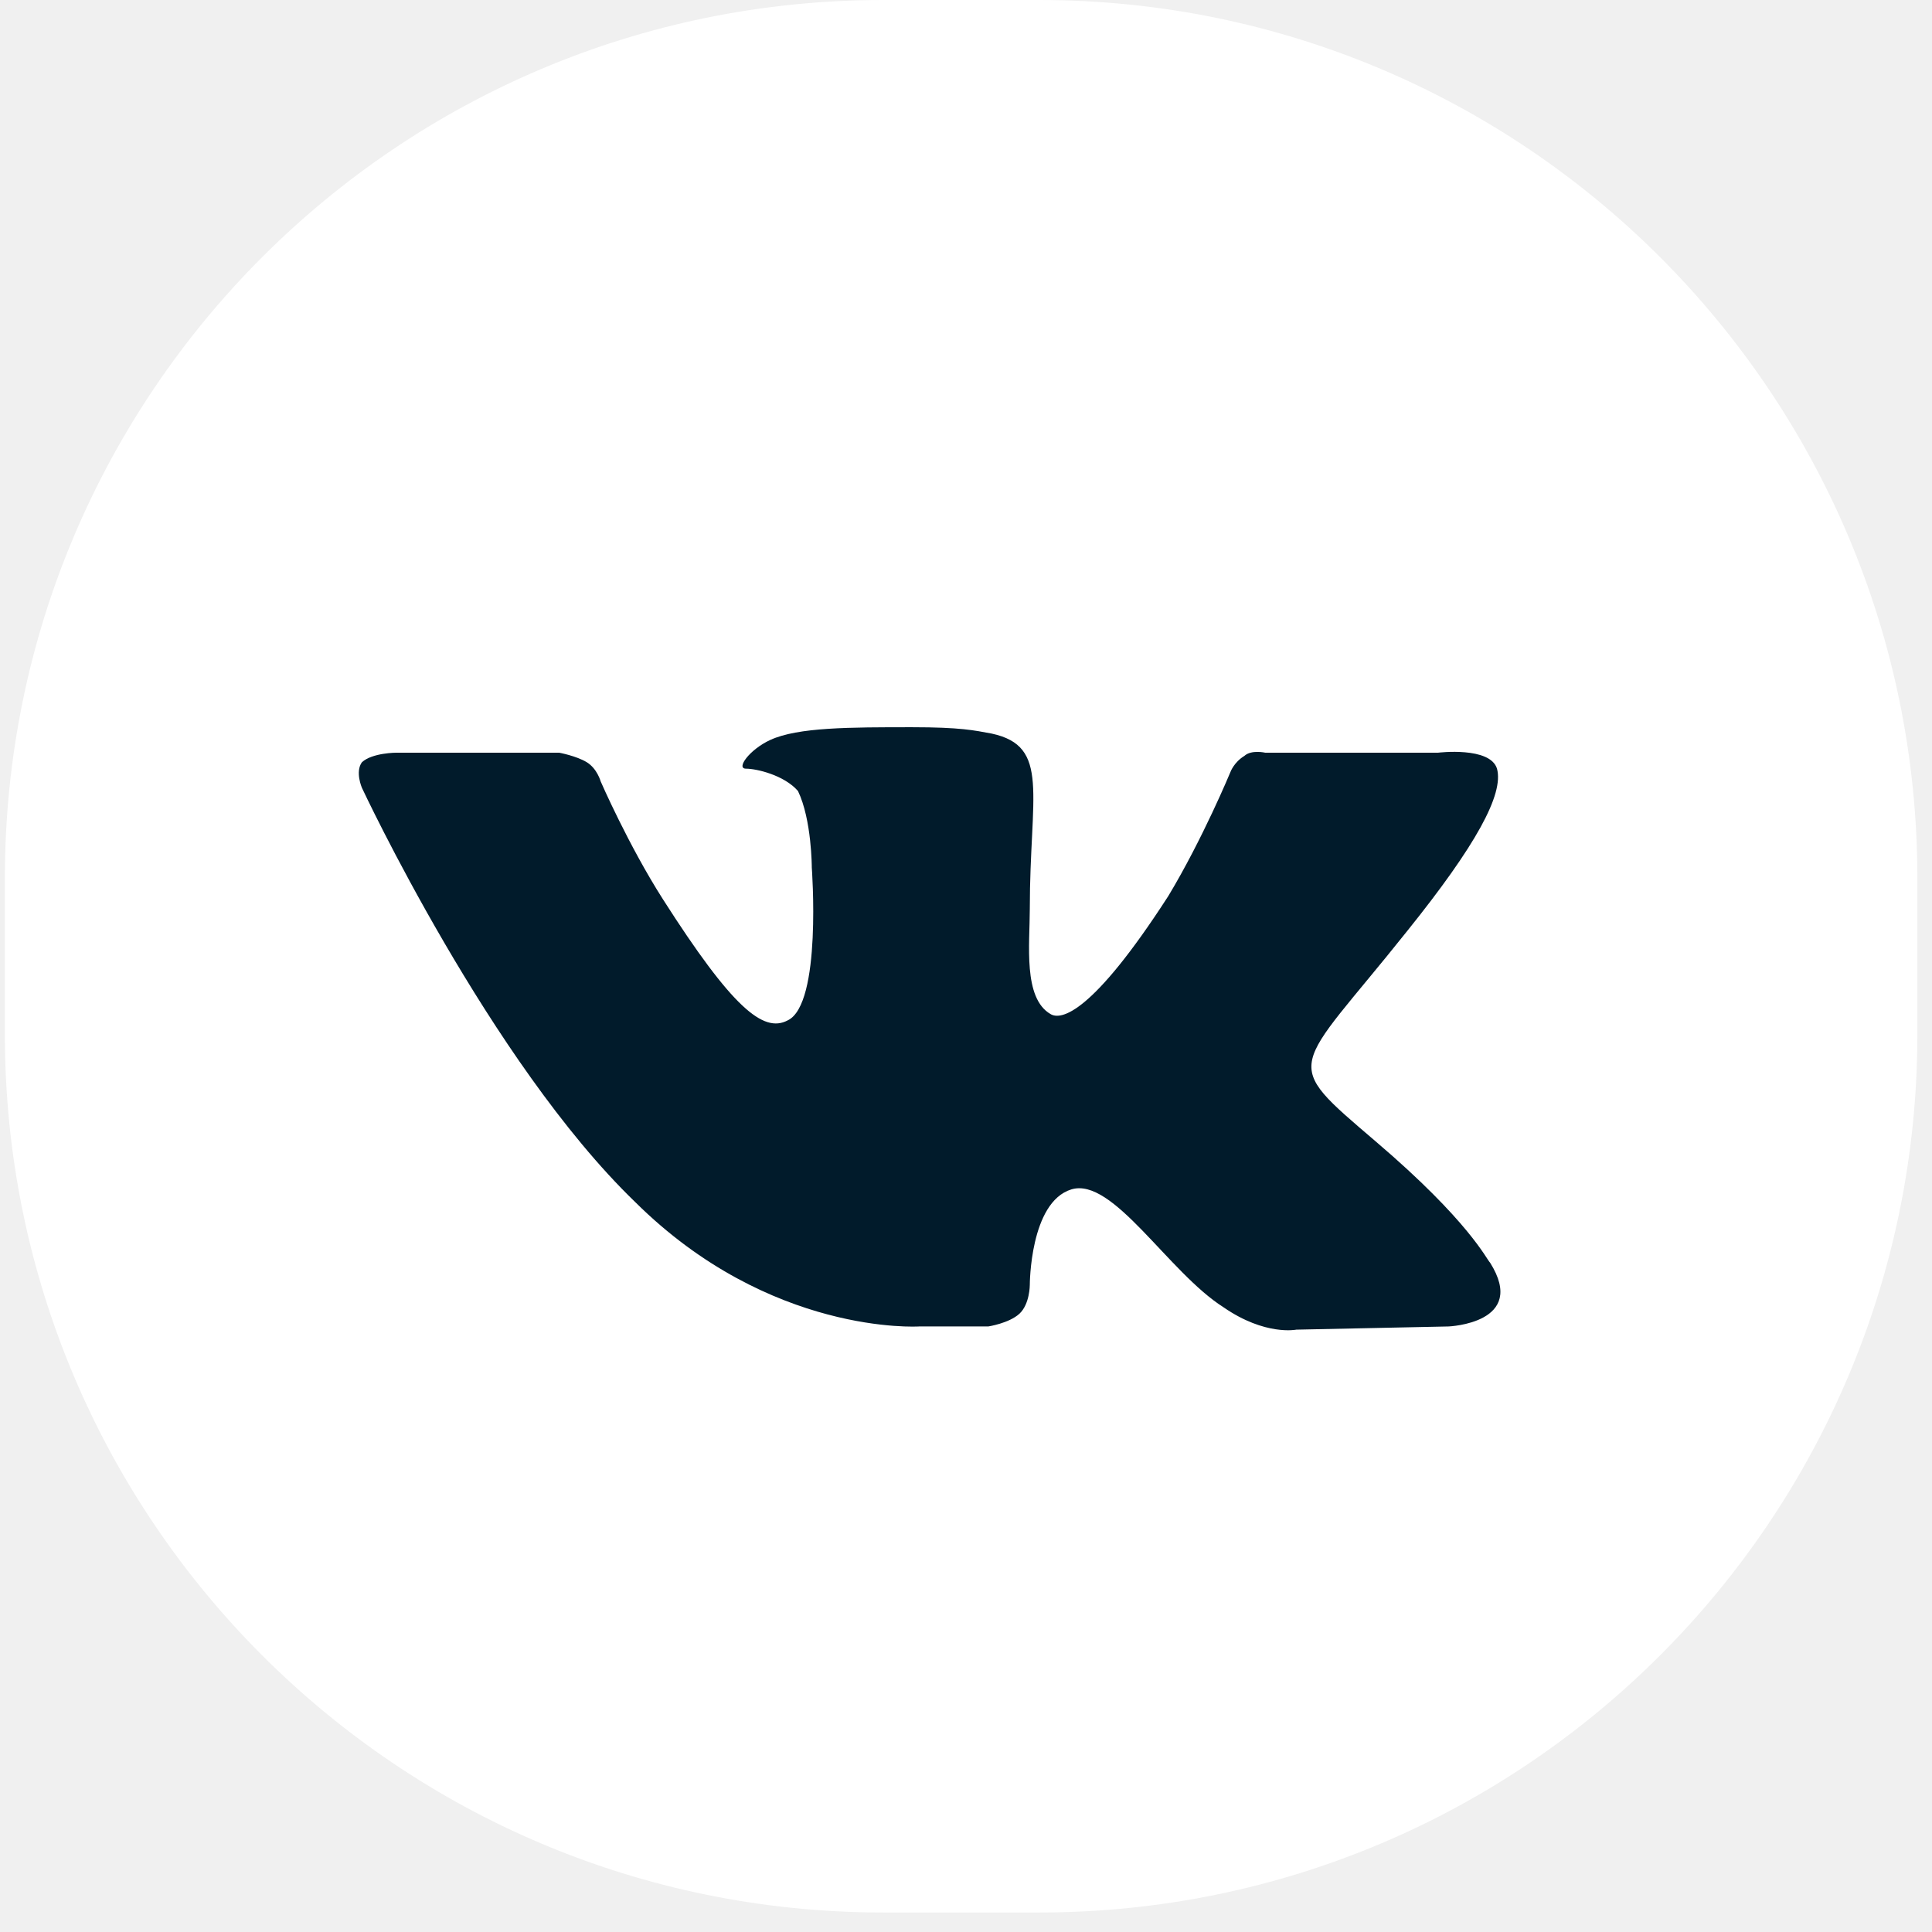
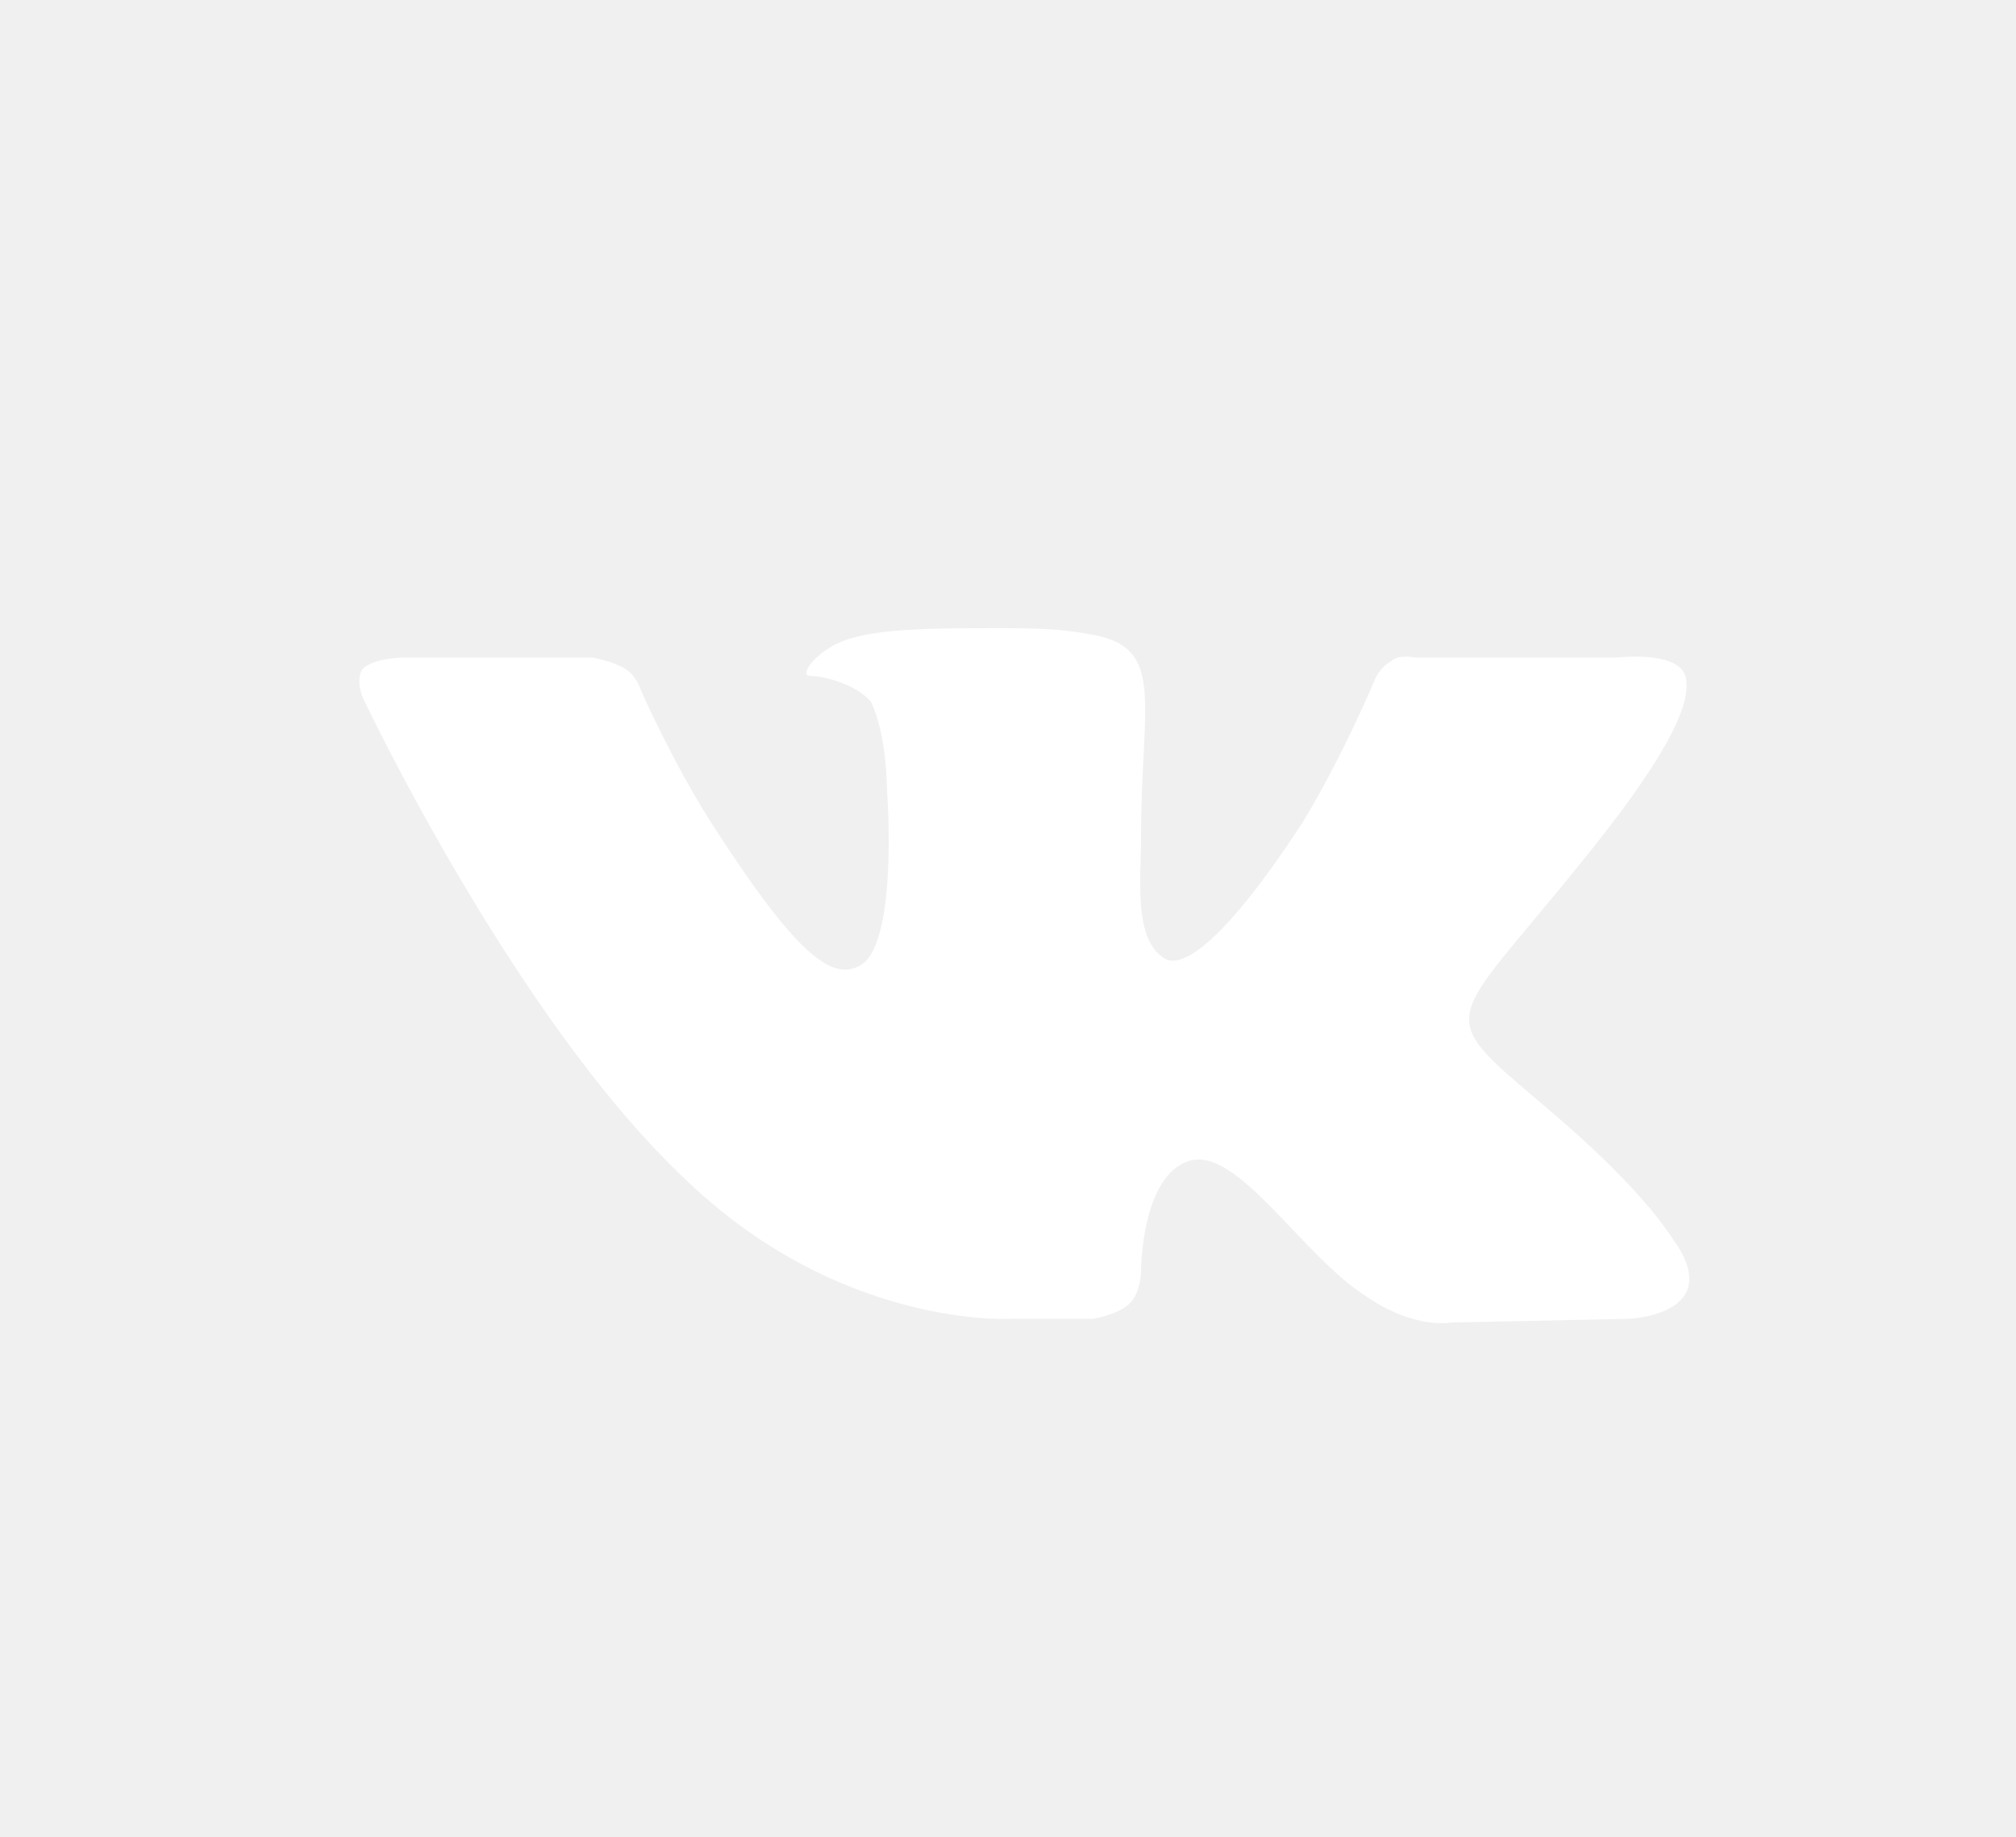
- <svg xmlns="http://www.w3.org/2000/svg" width="44" height="44" viewBox="0 0 44 44" fill="none">
-   <rect x="0.611" y="0.5" width="42.556" height="42.556" rx="19.5" fill="white" stroke="white" />
-   <path fill-rule="evenodd" clip-rule="evenodd" d="M20.931 30.209H22.507C22.507 30.209 22.98 30.137 23.217 29.919C23.453 29.701 23.453 29.265 23.453 29.265C23.453 29.265 23.453 27.378 24.399 27.088C25.345 26.797 26.606 28.975 27.867 29.774C28.813 30.427 29.522 30.282 29.522 30.282L32.99 30.209C32.99 30.209 34.803 30.137 33.936 28.757C33.857 28.685 33.463 27.814 31.335 25.999C29.128 24.111 29.443 24.474 32.044 21.208C33.62 19.248 34.251 18.086 34.093 17.506C33.936 16.997 32.753 17.142 32.753 17.142H28.813C28.813 17.142 28.497 17.07 28.34 17.215C28.103 17.36 28.024 17.578 28.024 17.578C28.024 17.578 27.394 19.102 26.606 20.409C24.872 23.095 24.163 23.24 23.926 23.095C23.296 22.732 23.453 21.498 23.453 20.7C23.453 18.086 23.926 16.997 22.586 16.707C22.192 16.634 21.877 16.562 20.773 16.562C19.355 16.562 18.173 16.562 17.542 16.852C17.069 17.07 16.754 17.506 16.99 17.506C17.227 17.506 17.857 17.651 18.173 18.014C18.488 18.667 18.488 19.756 18.488 19.756C18.488 19.756 18.724 22.877 17.936 23.24C17.384 23.531 16.675 22.95 15.099 20.482C14.311 19.248 13.68 17.796 13.68 17.796C13.68 17.796 13.601 17.506 13.365 17.36C13.128 17.215 12.734 17.142 12.734 17.142H9.03C9.03 17.142 8.478 17.142 8.242 17.36C8.084 17.578 8.242 17.941 8.242 17.941C8.242 17.941 11.158 24.184 14.468 27.378C17.542 30.427 20.931 30.209 20.931 30.209Z" fill="#011B2B" />
+ <svg xmlns="http://www.w3.org/2000/svg" width="45" height="41" viewBox="0 0 45 41" fill="none">
+   <path fill-rule="evenodd" clip-rule="evenodd" d="M22.59 29.438H24.39C24.39 29.438 24.93 29.355 25.2 29.11C25.47 28.863 25.47 28.372 25.47 28.372C25.47 28.372 25.47 26.239 26.549 25.912C27.63 25.584 29.07 28.044 30.509 28.945C31.59 29.683 32.4 29.52 32.4 29.52L36.359 29.438C36.359 29.438 38.429 29.355 37.44 27.797C37.349 27.715 36.9 26.732 34.469 24.681C31.95 22.549 32.309 22.959 35.279 19.27C37.08 17.055 37.8 15.743 37.62 15.088C37.44 14.514 36.09 14.678 36.09 14.678H31.59C31.59 14.678 31.23 14.595 31.049 14.759C30.779 14.924 30.689 15.169 30.689 15.169C30.689 15.169 29.97 16.892 29.07 18.367C27.09 21.401 26.279 21.566 26.009 21.401C25.29 20.991 25.47 19.598 25.47 18.695C25.47 15.743 26.009 14.514 24.48 14.185C24.029 14.104 23.669 14.021 22.41 14.021C20.79 14.021 19.439 14.021 18.72 14.35C18.18 14.595 17.82 15.088 18.09 15.088C18.36 15.088 19.079 15.252 19.439 15.662C19.799 16.399 19.799 17.63 19.799 17.63C19.799 17.63 20.07 21.155 19.169 21.566C18.54 21.893 17.73 21.238 15.93 18.45C15.03 17.055 14.309 15.415 14.309 15.415C14.309 15.415 14.22 15.088 13.95 14.924C13.68 14.759 13.229 14.678 13.229 14.678H9C9 14.678 8.37 14.678 8.1 14.924C7.92 15.169 8.1 15.579 8.1 15.579C8.1 15.579 11.43 22.631 15.21 26.239C18.72 29.683 22.59 29.438 22.59 29.438Z" fill="white" />
</svg>
